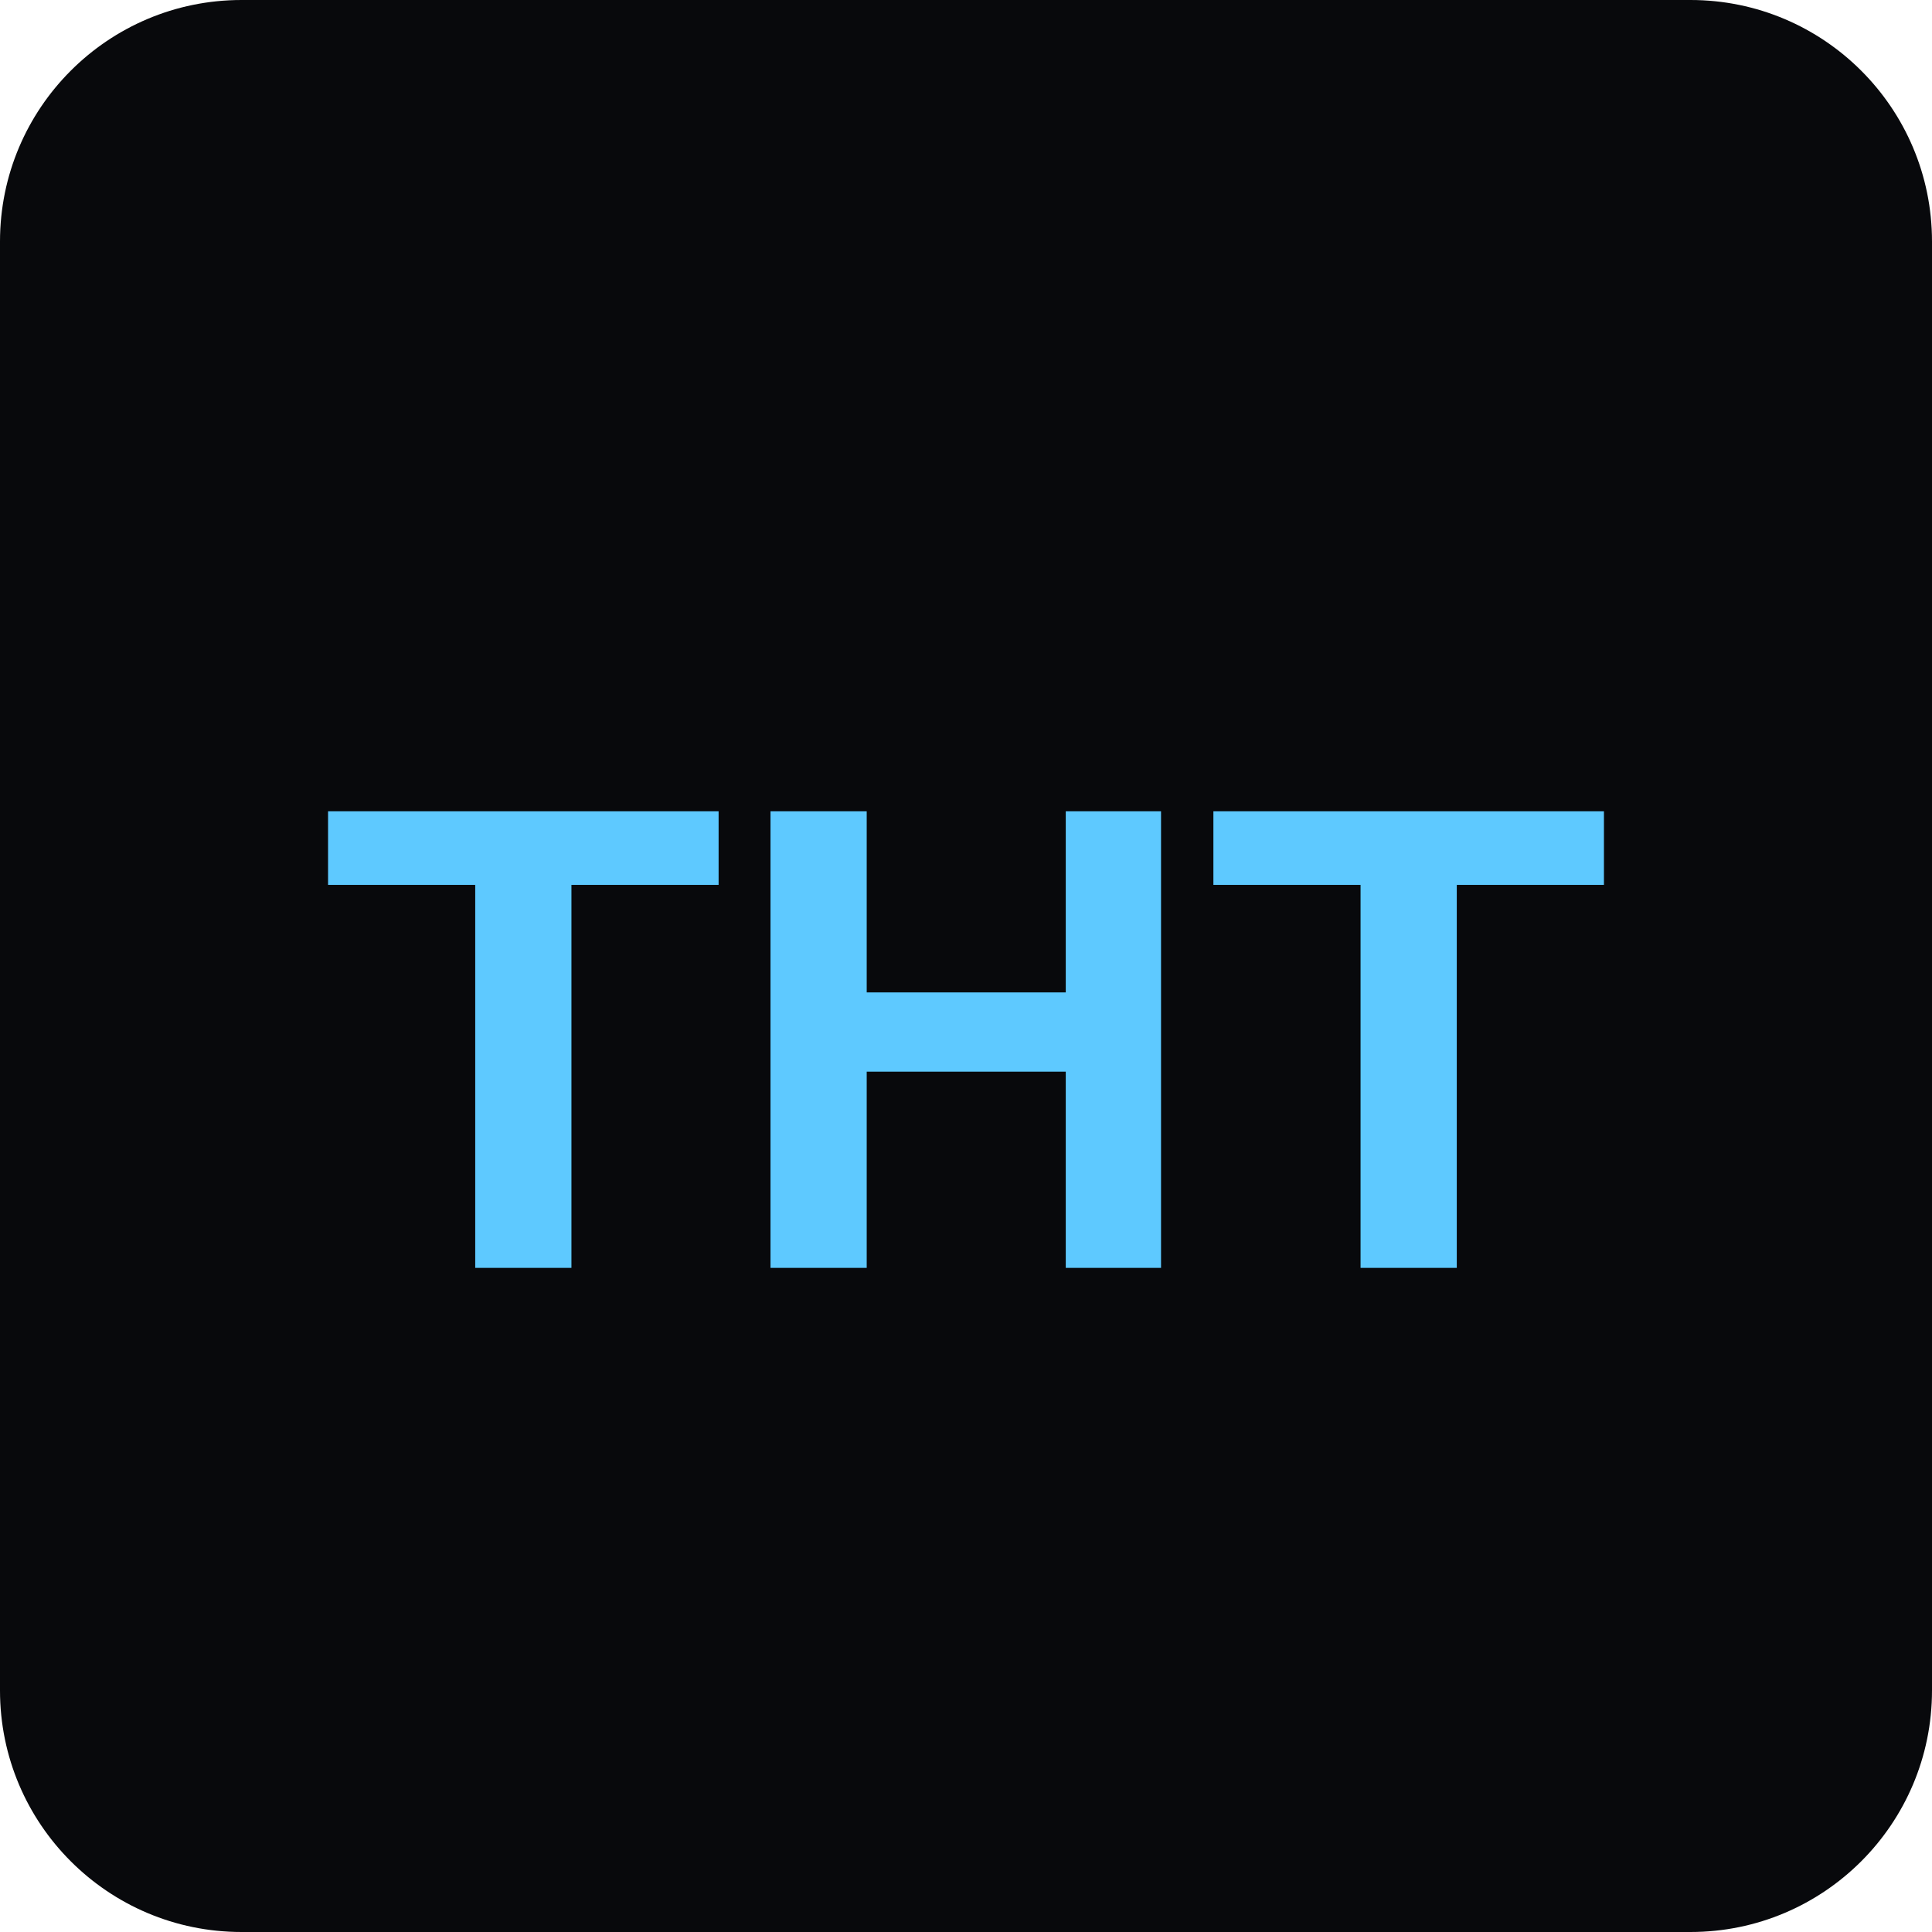
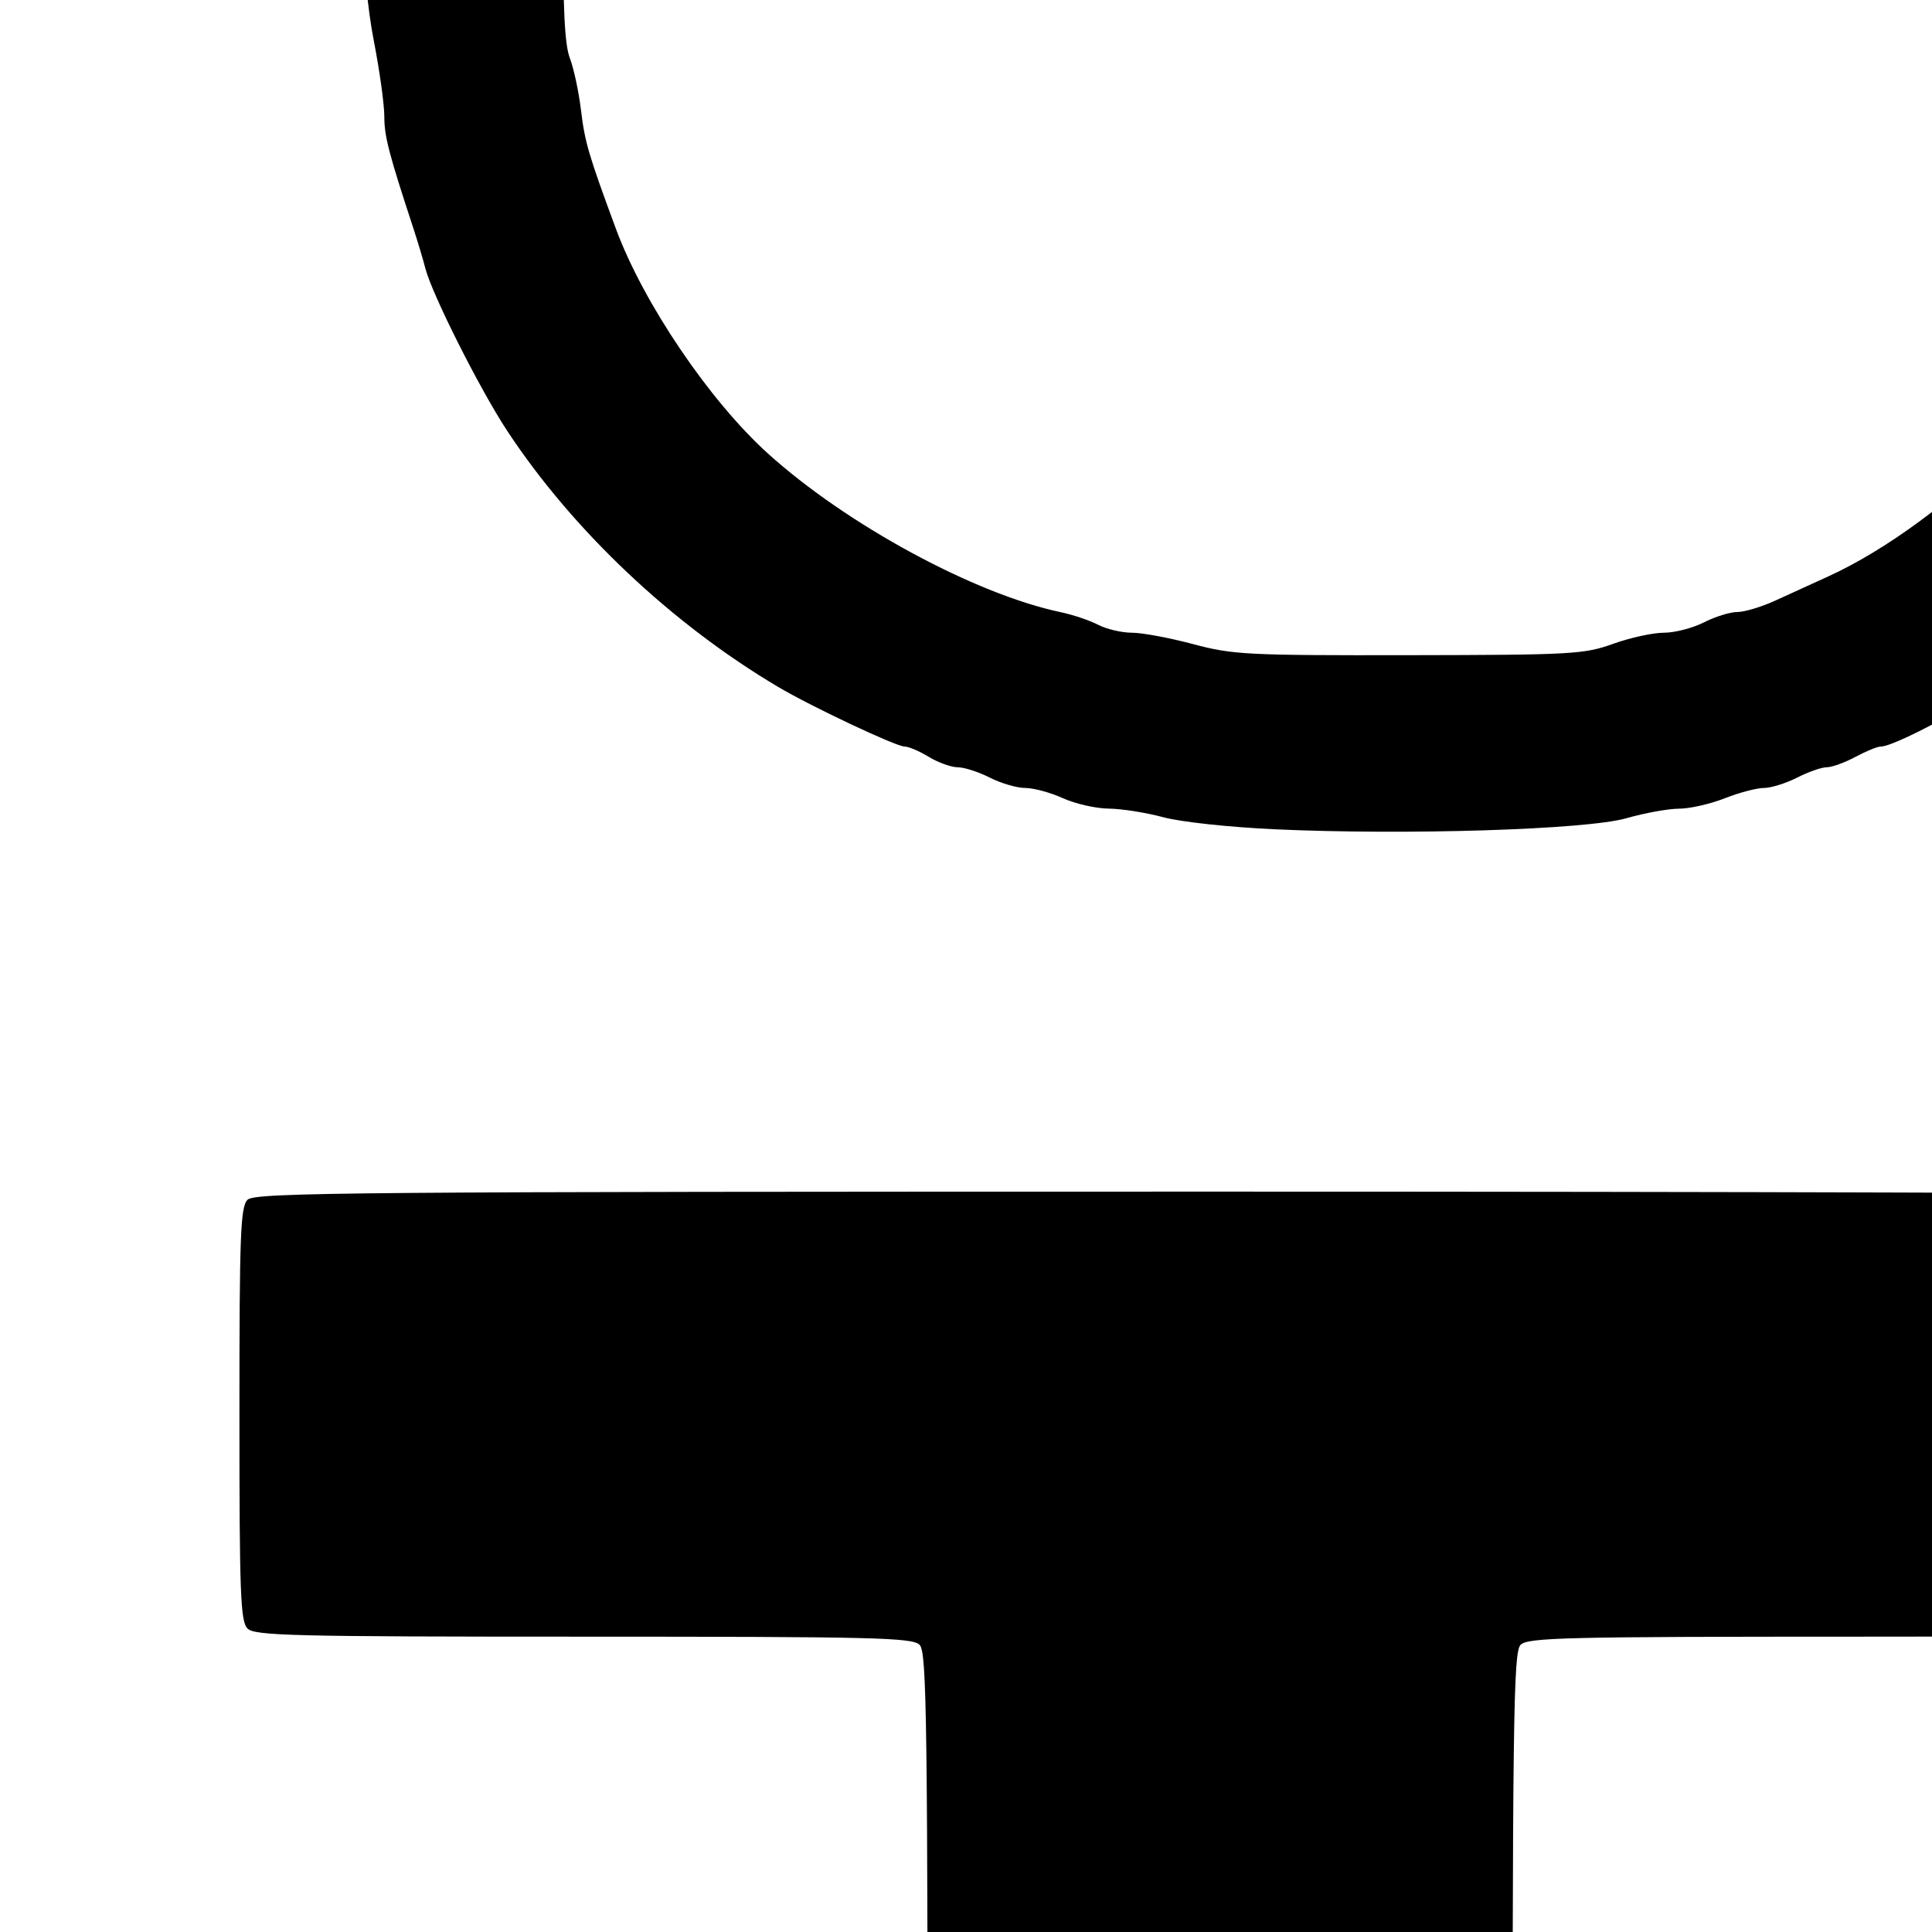
<svg xmlns="http://www.w3.org/2000/svg" viewBox="0 0 32 32">
-   <rect width="32" height="32" rx="4" fill="#08090c" />
-   <text x="16" y="21" font-family="Arial,sans-serif" font-size="11" font-weight="700" fill="#5ec9ff" text-anchor="middle">THT</text>
+   <g transform="translate(-2.2914 -21.1486) scale(0.085714)">
+     <path fill="#000000" fill-rule="evenodd" d="M208.22,807.44L206.00,805.89L206.00,686.01C206.00,578.37 205.84,565.98 204.43,564.57C203.03,563.18 195.76,563.00 139.50,563.00C83.24,563.00 75.97,562.82 74.57,561.43C73.20,560.05 73.00,554.90 73.00,520.00C73.00,485.10 73.20,479.95 74.57,478.57C75.99,477.15 94.42,477.00 262.49,477.00C364.98,477.00 449.55,477.27 450.42,477.61C451.83,478.15 452.00,482.82 452.00,520.00C452.00,557.18 451.83,561.85 450.42,562.39C449.55,562.73 420.33,563.00 385.49,563.00C329.23,563.00 321.97,563.18 320.57,564.57C319.16,565.98 319.00,578.37 319.00,686.00C319.00,793.63 318.84,806.02 317.43,807.43C316.04,808.82 309.73,809.00 263.15,809.00C217.07,809.00 210.17,808.80 208.22,807.44Z M530.57,807.43C529.16,806.01 529.00,789.68 529.00,642.63C529.00,517.01 529.28,479.12 530.20,478.20C531.93,476.47 640.07,476.47 641.80,478.20C642.71,479.11 643.00,493.36 643.00,536.20C643.00,591.67 643.05,593.05 645.00,595.00C646.97,596.97 648.33,597.00 732.94,597.00L818.89,597.00L820.44,594.78C821.81,592.83 822.00,585.57 822.00,535.98C822.00,493.31 822.29,479.11 823.20,478.20C824.95,476.45 1324.05,476.45 1325.80,478.20C1327.52,479.92 1327.52,560.08 1325.80,561.80C1324.89,562.71 1309.30,563.00 1261.73,563.00C1220.31,563.00 1198.21,563.35 1196.93,564.04C1195.04,565.05 1195.00,567.46 1195.00,685.46C1195.00,793.58 1194.84,806.02 1193.43,807.43C1192.04,808.82 1185.63,809.00 1138.00,809.00C1090.37,809.00 1083.96,808.82 1082.57,807.43C1081.16,806.02 1081.00,793.59 1081.00,685.63C1081.00,593.45 1080.72,565.12 1079.80,564.20C1078.89,563.29 1061.66,563.00 1008.37,563.00C945.86,563.00 937.97,563.17 936.57,564.57C935.16,565.98 935.00,578.37 935.00,686.00C935.00,794.43 934.85,806.01 933.40,807.45C931.97,808.88 926.16,809.02 877.87,808.78C831.21,808.54 823.80,808.30 822.98,807.00C822.41,806.10 822.02,782.18 822.02,747.20L822.00,688.91L819.53,686.44L817.06,683.97L732.06,684.23C647.92,684.50 647.03,684.52 645.01,686.55C642.99,688.56 642.96,689.49 642.95,747.26C642.94,798.74 642.75,806.11 641.40,807.46C640.05,808.81 633.16,809.00 586.00,809.00C538.37,809.00 531.96,808.82 530.57,807.43Z M273.00,406.98C264.17,406.57 254.92,405.57 251.50,404.65C248.20,403.76 243.47,403.01 241.00,402.99C238.53,402.97 234.54,402.07 232.14,400.98C229.74,399.89 226.46,399.00 224.85,399.00C223.24,399.00 220.16,398.10 218.00,397.00C215.84,395.90 213.05,395.00 211.79,395.00C210.53,394.99 208.03,394.09 206.23,393.00C204.43,391.90 202.32,391.00 201.55,391.00C199.89,391.00 183.46,383.25 177.06,379.45C156.49,367.25 137.40,349.19 124.75,330.00C119.47,321.98 110.21,303.60 108.92,298.56C108.49,296.88 107.47,293.48 106.66,291.00C101.86,276.40 101.00,273.09 101.00,269.29C101.00,266.97 100.10,260.44 99.00,254.79C96.32,240.97 96.32,223.07 99.00,209.00C100.10,203.23 101.00,196.93 100.99,195.00C100.98,193.08 101.84,188.80 102.90,185.50C103.95,182.20 105.27,177.70 105.82,175.50C108.96,162.95 116.45,147.15 126.44,132.00C132.13,123.37 153.07,102.18 163.50,94.48C171.37,88.68 191.20,77.00 193.20,77.00C193.91,76.99 195.97,76.09 197.77,75.00C199.57,73.90 201.61,73.00 202.29,73.00C202.97,73.00 205.21,72.10 207.26,71.00C209.31,69.90 212.23,69.00 213.75,68.99C215.26,68.99 217.85,68.09 219.50,67.00C221.15,65.91 224.17,65.01 226.21,65.01C228.26,65.00 232.21,64.10 235.00,63.00C237.81,61.89 242.43,61.00 245.35,61.00C248.26,61.00 253.98,60.11 258.07,59.02C264.71,57.26 268.81,57.05 296.50,57.04C320.90,57.04 328.99,57.37 334.50,58.59C338.35,59.45 344.43,60.54 348.00,61.01C351.57,61.49 356.30,62.56 358.50,63.40C360.70,64.23 363.98,64.93 365.79,64.96C367.60,64.98 370.84,65.90 373.00,67.00C375.16,68.10 377.56,69.00 378.34,69.00C380.88,69.00 404.10,79.85 414.48,85.89C428.30,93.93 445.29,108.25 454.36,119.50C465.37,133.17 466.40,134.82 464.99,136.51C463.47,138.34 437.90,150.87 434.15,151.62C431.66,152.12 430.89,151.60 427.72,147.34C419.56,136.37 417.03,133.31 412.87,129.39C406.76,123.63 396.59,116.00 389.50,111.86C381.42,107.14 363.15,99.01 360.58,98.98C359.43,98.97 356.54,98.07 354.14,96.98C351.74,95.89 347.88,95.00 345.55,95.00C343.22,95.00 338.70,94.10 335.50,93.00C330.19,91.17 327.08,91.00 299.37,91.00C276.80,91.00 267.20,91.37 261.78,92.46C257.78,93.26 251.80,94.35 248.50,94.88C245.20,95.40 238.68,97.02 234.00,98.48C229.32,99.94 223.70,101.53 221.50,102.03C217.77,102.86 209.22,106.79 206.64,108.85C206.01,109.35 204.46,110.07 203.19,110.46C197.60,112.18 178.88,126.21 170.92,134.65C161.59,144.55 147.00,166.24 147.00,170.22C147.00,170.94 146.10,173.21 145.00,175.26C143.90,177.31 142.98,180.01 142.97,181.25C142.95,182.49 142.06,185.30 141.00,187.50C139.94,189.70 139.05,193.36 139.03,195.62C139.02,197.89 138.24,201.72 137.30,204.12C135.88,207.77 135.59,212.33 135.55,231.50C135.51,248.58 135.85,255.40 136.86,258.00C137.60,259.93 138.57,264.43 139.00,268.00C139.75,274.25 140.47,276.67 145.77,291.00C151.07,305.30 163.81,324.13 175.08,334.33C190.28,348.09 215.09,361.54 231.74,365.04C234.07,365.53 237.31,366.62 238.94,367.47C240.57,368.31 243.51,369.00 245.48,369.00C247.44,369.00 252.75,369.99 257.28,371.20C264.99,373.25 267.58,373.39 299.00,373.34C330.64,373.29 332.83,373.16 338.47,371.14C341.75,369.96 346.15,369.00 348.26,369.00C350.36,369.00 353.84,368.10 356.00,367.00C358.16,365.90 361.05,365.00 362.43,365.00C363.82,365.00 367.10,364.02 369.72,362.82C372.35,361.61 376.98,359.50 380.00,358.13C391.06,353.09 404.22,343.43 414.50,332.82C420.00,327.15 425.95,320.36 427.73,317.75C430.30,313.97 431.54,313.00 433.78,313.00C437.00,313.00 463.96,326.17 465.17,328.34C467.30,332.14 442.65,359.88 428.56,369.55C414.00,379.54 393.46,391.00 390.13,391.00C389.50,391.00 387.31,391.90 385.26,393.00C383.21,394.10 380.72,395.00 379.72,395.00C378.73,395.00 376.16,395.90 374.00,397.00C371.84,398.10 368.95,399.00 367.58,399.00C366.20,399.00 362.79,399.90 360.00,401.00C357.21,402.10 353.25,403.00 351.21,403.00C349.17,403.00 344.57,403.83 341.00,404.85C333.27,407.06 298.41,408.15 273.00,406.98Z M695.50,406.99C687.25,406.59 677.80,405.54 674.50,404.65C671.20,403.76 666.60,403.02 664.29,403.02C661.97,403.01 657.79,402.10 655.00,401.00C652.21,399.90 648.57,399.00 646.92,399.00C645.27,399.00 642.16,398.10 640.00,397.00C637.84,395.90 635.36,395.00 634.48,395.00C629.85,395.00 596.24,378.97 590.50,374.03C589.40,373.08 585.45,370.16 581.71,367.54C571.56,360.41 556.34,344.57 548.84,333.34C539.36,319.13 529.00,298.08 529.00,293.02C529.00,291.87 528.10,289.16 527.00,287.00C525.90,284.84 525.00,281.49 525.00,279.54C525.00,277.60 524.02,273.19 522.82,269.75C520.74,263.82 520.64,261.90 520.69,232.00C520.75,202.51 520.89,200.12 522.88,194.59C524.05,191.34 525.00,187.23 525.00,185.45C525.00,183.67 525.89,180.26 526.98,177.86C528.07,175.46 528.97,172.50 528.98,171.28C529.03,166.39 544.10,135.96 549.42,130.00C550.65,128.62 553.28,125.22 555.27,122.44C557.26,119.66 562.63,113.80 567.20,109.43C582.26,95.01 595.86,85.88 614.51,77.65C620.55,74.98 627.42,71.94 629.78,70.90C632.13,69.85 634.89,69.00 635.92,69.00C636.94,69.00 639.74,68.11 642.14,67.02C644.54,65.93 647.87,65.03 649.53,65.02C651.20,65.01 655.13,64.10 658.26,63.00C661.39,61.90 665.87,60.99 668.23,60.99C670.58,60.98 675.42,60.26 679.00,59.40C684.28,58.12 692.21,57.82 721.22,57.81C744.20,57.79 758.64,58.19 761.72,58.91C764.35,59.53 770.55,60.68 775.50,61.48C787.83,63.47 799.90,66.44 803.50,68.38C805.15,69.26 807.39,69.99 808.48,69.99C810.36,70.00 815.96,71.99 826.00,76.22C834.54,79.82 846.52,86.30 853.00,90.81C856.58,93.31 861.49,96.70 863.91,98.35C874.36,105.47 890.61,123.79 900.16,139.20C904.15,145.64 911.00,159.68 911.00,161.42C911.00,162.26 911.90,164.43 913.00,166.23C914.09,168.03 914.99,170.50 915.00,171.71C915.00,172.93 915.90,176.21 917.00,179.00C918.10,181.79 919.01,185.29 919.01,186.79C919.02,188.28 919.95,192.43 921.07,196.00C922.94,201.95 923.12,205.05 923.11,232.50C923.11,260.17 922.95,262.96 921.05,268.41C919.92,271.66 918.99,275.93 918.98,277.91C918.97,279.88 918.07,283.46 916.98,285.86C915.89,288.26 915.00,291.12 915.00,292.23C915.00,294.46 906.44,314.54 903.16,320.00C902.00,321.93 900.38,324.70 899.55,326.16C895.70,332.95 886.18,345.22 879.19,352.40C865.27,366.69 845.07,380.27 824.50,389.13C820.65,390.79 816.08,392.79 814.35,393.58C812.62,394.36 810.37,395.02 809.35,395.03C808.33,395.05 805.70,395.94 803.50,397.00C801.30,398.06 798.15,398.95 796.50,398.97C794.85,398.99 791.13,399.90 788.24,401.00C785.35,402.10 781.15,403.00 778.91,403.00C776.67,403.00 771.38,403.86 767.17,404.91C761.02,406.44 754.64,406.90 735.00,407.27C721.52,407.51 703.75,407.39 695.50,406.99Z M2506.50,406.98C2496.61,406.54 2488.41,405.64 2485.03,404.63C2482.02,403.73 2477.65,403.00 2475.32,403.00C2472.98,403.00 2468.79,402.10 2466.00,401.00C2463.21,399.90 2459.37,399.00 2457.46,399.00C2455.55,399.00 2452.31,398.10 2450.26,397.00C2448.21,395.90 2445.49,395.00 2444.22,395.00C2442.94,395.00 2440.63,394.34 2439.07,393.54C2437.51,392.73 2434.27,391.34 2431.87,390.45C2422.92,387.13 2421.31,386.38 2413.00,381.69C2399.66,374.17 2395.10,371.08 2384.45,362.32C2367.49,348.37 2351.87,327.58 2343.50,307.83C2342.03,304.35 2339.96,299.58 2338.91,297.22C2337.86,294.87 2337.00,291.82 2337.00,290.43C2337.00,289.05 2336.10,286.16 2335.00,284.00C2333.90,281.83 2333.00,278.11 2333.00,275.67C2333.00,273.24 2332.10,268.44 2331.00,265.00C2329.21,259.38 2329.00,255.99 2329.00,232.00C2329.00,208.01 2329.21,204.62 2331.00,199.00C2332.10,195.56 2333.01,190.89 2333.02,188.62C2333.03,186.35 2333.93,182.54 2335.02,180.14C2336.11,177.74 2337.00,174.90 2337.00,173.83C2337.00,172.75 2338.15,169.32 2339.55,166.19C2340.96,163.06 2342.69,159.15 2343.40,157.50C2345.61,152.40 2351.03,141.73 2353.83,136.96C2357.31,131.02 2370.57,114.63 2376.13,109.37C2393.13,93.29 2416.02,79.39 2439.00,71.20C2442.03,70.12 2446.07,68.68 2448.00,68.00C2449.93,67.32 2453.75,66.31 2456.50,65.77C2459.25,65.22 2463.38,64.13 2465.67,63.34C2467.97,62.54 2473.82,61.47 2478.67,60.95C2483.53,60.43 2489.97,59.34 2493.00,58.52C2497.34,57.34 2505.29,57.02 2530.69,57.01C2559.41,57.00 2563.77,57.21 2571.19,58.99C2575.76,60.09 2581.32,60.99 2583.53,60.99C2585.75,61.00 2590.13,61.90 2593.26,63.00C2596.39,64.10 2600.33,65.00 2602.01,65.00C2603.70,65.00 2606.84,65.90 2609.00,67.00C2611.16,68.10 2613.83,69.00 2614.93,69.00C2616.04,69.00 2618.87,69.86 2621.22,70.91C2623.58,71.96 2630.00,74.74 2635.50,77.09C2641.00,79.44 2646.18,81.93 2647.00,82.61C2647.83,83.30 2649.63,84.34 2651.00,84.93C2654.03,86.22 2664.09,92.71 2673.54,99.48C2681.59,105.25 2698.00,121.73 2698.00,124.05C2698.00,124.92 2695.19,127.51 2691.75,129.80C2688.31,132.10 2683.25,135.56 2680.50,137.51C2672.30,143.31 2669.56,144.99 2668.31,145.00C2667.66,145.00 2663.61,141.50 2659.31,137.22C2655.01,132.94 2648.23,126.84 2644.24,123.66C2636.87,117.81 2620.56,107.90 2616.00,106.50C2614.62,106.08 2612.61,105.12 2611.53,104.37C2610.44,103.61 2608.64,103.00 2607.53,102.99C2606.41,102.99 2604.15,102.09 2602.50,101.00C2600.85,99.91 2598.31,99.01 2596.86,99.01C2595.41,99.00 2592.26,98.11 2589.86,97.02C2587.46,95.93 2583.45,95.03 2580.94,95.02C2578.44,95.01 2573.63,94.07 2570.26,92.93C2564.42,90.96 2562.45,90.88 2529.81,91.26C2501.11,91.59 2494.70,91.93 2490.59,93.33C2487.89,94.25 2483.39,95.02 2480.59,95.03C2477.67,95.05 2473.79,95.89 2471.50,97.00C2469.30,98.06 2466.31,98.95 2464.86,98.97C2463.41,98.98 2460.26,99.89 2457.86,100.98C2455.46,102.07 2452.64,102.97 2451.59,102.98C2448.51,103.01 2431.24,111.83 2421.50,118.34C2406.21,128.56 2397.27,137.42 2387.72,151.80C2383.37,158.35 2375.00,175.30 2375.00,177.56C2375.00,178.39 2374.10,180.84 2373.00,183.00C2371.90,185.16 2370.99,188.18 2370.99,189.71C2370.98,191.24 2370.08,195.35 2368.99,198.84C2367.21,204.51 2367.00,208.03 2367.00,232.27C2367.00,256.03 2367.24,260.17 2368.92,265.93C2369.97,269.54 2371.27,274.30 2371.81,276.50C2373.19,282.17 2377.81,294.77 2380.21,299.39C2389.91,318.07 2402.71,333.00 2418.00,343.48C2427.69,350.12 2448.27,361.00 2451.15,361.00C2452.21,361.00 2454.84,361.90 2457.00,363.00C2459.16,364.10 2462.31,365.00 2464.01,365.00C2465.71,365.00 2468.54,365.77 2470.30,366.71C2472.06,367.65 2476.20,368.71 2479.50,369.08C2482.80,369.45 2488.88,370.53 2493.00,371.48C2499.37,372.95 2505.91,373.21 2536.50,373.21C2570.30,373.21 2572.90,373.08 2579.00,371.12C2582.57,369.97 2587.53,369.01 2590.00,368.99C2592.47,368.97 2596.46,368.07 2598.86,366.98C2601.26,365.89 2604.46,365.00 2605.98,365.00C2611.26,365.00 2635.77,353.56 2648.16,345.31C2656.84,339.54 2670.25,326.16 2676.29,317.27C2682.22,308.51 2683.13,303.88 2682.87,283.50C2682.66,267.63 2681.92,263.56 2678.96,261.98C2677.82,261.37 2650.01,261.00 2604.62,261.00L2532.11,261.00L2530.56,258.78C2528.28,255.53 2528.30,231.85 2530.57,229.57C2531.98,228.17 2541.88,228.00 2624.54,228.00C2714.86,228.00 2716.95,228.04 2717.96,229.93C2718.63,231.18 2719.00,247.23 2719.00,275.18L2718.99,318.50L2715.52,324.26C2709.58,334.11 2704.64,340.10 2692.84,351.75C2679.93,364.50 2665.36,374.88 2649.00,382.97C2643.22,385.83 2637.31,388.80 2635.85,389.58C2634.39,390.36 2632.14,391.00 2630.85,391.00C2629.56,391.01 2627.03,391.91 2625.23,393.00C2623.43,394.10 2621.04,395.00 2619.94,395.00C2618.83,395.00 2616.16,395.90 2614.00,397.00C2611.84,398.10 2608.50,399.00 2606.58,399.00C2604.65,399.00 2600.79,399.90 2598.00,401.00C2595.21,402.10 2591.26,403.00 2589.21,403.01C2587.17,403.01 2581.90,403.86 2577.50,404.89C2568.06,407.11 2532.71,408.15 2506.50,406.98Z M1014.04,397.07C1012.88,394.92 1012.71,81.66 1013.85,72.00L1014.50,66.50L1034.42,66.23L1054.34,65.96L1059.27,71.23C1061.99,74.13 1066.52,79.47 1069.35,83.10C1072.18,86.73 1078.01,93.93 1082.31,99.10C1086.60,104.27 1093.58,112.74 1097.81,117.91C1102.04,123.09 1110.00,132.80 1115.50,139.49C1121.00,146.19 1130.00,157.19 1135.50,163.95C1151.48,183.58 1162.65,197.12 1167.31,202.50C1169.70,205.25 1174.07,210.65 1177.02,214.50C1179.98,218.35 1184.89,224.38 1187.95,227.89C1191.00,231.41 1195.75,237.11 1198.50,240.56C1213.06,258.85 1219.45,266.62 1220.84,267.75C1223.36,269.79 1226.92,269.18 1229.66,266.25C1232.47,263.25 1248.33,243.96 1256.82,233.23C1259.75,229.53 1264.31,224.03 1266.96,221.00C1269.61,217.97 1274.37,212.12 1277.54,208.00C1280.72,203.88 1284.80,198.93 1286.61,197.00C1288.42,195.07 1292.28,190.48 1295.20,186.79C1298.11,183.10 1305.90,173.51 1312.50,165.46C1319.10,157.42 1326.75,148.00 1329.50,144.53C1332.25,141.06 1337.01,135.36 1340.07,131.86C1343.14,128.36 1347.84,122.58 1350.52,119.00C1353.20,115.42 1357.55,110.03 1360.20,107.00C1367.38,98.80 1380.97,82.31 1386.18,75.50C1393.85,65.44 1391.99,66.08 1413.93,65.96C1429.02,65.87 1433.47,66.14 1434.13,67.17C1434.59,67.90 1434.98,142.32 1434.98,232.55C1435.00,358.83 1434.72,396.88 1433.80,397.80C1432.12,399.48 1399.88,399.48 1398.20,397.80C1397.28,396.88 1397.00,365.00 1397.00,260.42C1397.00,105.25 1397.73,117.09 1388.80,127.02C1386.09,130.03 1379.64,137.68 1374.47,144.00C1369.29,150.32 1361.67,159.55 1357.51,164.50C1353.36,169.45 1345.59,178.90 1340.23,185.49C1334.88,192.09 1329.75,198.24 1328.83,199.16C1327.91,200.08 1322.74,206.31 1317.33,213.00C1302.94,230.80 1284.12,253.63 1276.23,262.86C1272.20,267.57 1261.65,280.37 1243.53,302.50C1227.26,322.37 1225.74,324.00 1223.50,323.98C1222.27,323.97 1219.38,321.41 1216.00,317.34C1206.18,305.53 1189.07,284.65 1184.23,278.56C1181.63,275.29 1176.80,269.51 1173.50,265.71C1170.20,261.92 1164.80,255.50 1161.50,251.45C1158.20,247.40 1151.13,238.78 1145.78,232.29C1140.43,225.81 1130.87,214.20 1124.52,206.50C1106.63,184.78 1094.15,169.67 1086.50,160.46C1082.65,155.82 1074.17,145.49 1067.66,137.51C1056.15,123.40 1053.85,121.55 1051.20,124.20C1050.28,125.12 1050.00,157.00 1050.00,261.59C1050.00,384.86 1049.85,397.84 1048.42,398.39C1047.55,398.73 1039.69,399.00 1030.95,399.00C1016.27,399.00 1014.99,398.85 1014.04,397.07Z M1550.04,397.07C1548.78,394.72 1548.59,69.19 1549.84,67.22C1550.50,66.19 1573.37,65.94 1666.84,65.98C1765.59,66.02 1784.08,66.25 1790.08,67.52C1793.96,68.33 1799.91,69.00 1803.30,69.00C1806.92,69.00 1811.53,69.78 1814.48,70.90C1817.24,71.94 1821.30,73.25 1823.50,73.81C1828.46,75.06 1835.94,77.70 1838.18,78.97C1839.11,79.50 1843.16,81.60 1847.18,83.64C1863.90,92.11 1880.07,108.65 1887.85,125.25C1894.67,139.80 1895.00,140.73 1895.00,145.19C1895.00,147.60 1895.90,152.13 1897.00,155.26C1899.75,163.08 1899.75,177.42 1897.01,186.16C1895.92,189.65 1895.02,194.36 1895.01,196.63C1895.01,198.90 1893.84,203.40 1892.41,206.63C1890.99,209.86 1889.24,213.85 1888.52,215.50C1885.38,222.69 1884.36,224.38 1878.10,232.68C1873.76,238.45 1868.76,243.58 1863.50,247.66C1855.24,254.07 1831.05,267.00 1827.33,267.00C1826.17,267.00 1823.26,267.89 1820.86,268.98C1818.46,270.07 1814.89,270.97 1812.93,270.98C1810.97,270.99 1806.02,271.89 1801.93,272.98C1794.76,274.88 1790.88,274.95 1691.81,274.98L1589.11,275.00L1587.56,277.22C1586.19,279.17 1586.00,286.68 1586.00,338.62C1586.00,391.65 1585.84,397.85 1584.42,398.39C1583.55,398.73 1575.69,399.00 1566.95,399.00C1552.27,399.00 1550.99,398.85 1550.04,397.07Z M1897.18,397.72C1896.40,396.77 1897.18,394.62 1900.17,389.47C1902.40,385.64 1904.62,381.48 1905.10,380.23C1905.58,378.98 1907.54,375.49 1909.47,372.49C1911.39,369.48 1914.47,363.98 1916.31,360.26C1918.14,356.54 1923.48,346.75 1928.17,338.50C1932.86,330.25 1938.84,319.45 1941.47,314.50C1946.35,305.31 1949.12,300.27 1953.44,292.75C1954.78,290.41 1957.76,284.90 1960.07,280.50C1962.37,276.10 1967.95,265.98 1972.47,258.00C1976.99,250.03 1982.84,239.45 1985.47,234.50C1988.10,229.55 1991.25,223.70 1992.48,221.50C1995.56,215.98 2000.60,206.74 2004.77,199.00C2006.70,195.43 2011.21,187.32 2014.80,181.00C2018.38,174.68 2023.88,164.78 2027.01,159.00C2032.43,149.02 2036.59,141.40 2041.49,132.50C2042.70,130.30 2046.50,123.33 2049.93,117.00C2053.37,110.67 2059.46,99.65 2063.46,92.50C2067.47,85.35 2072.41,76.45 2074.43,72.73L2078.12,65.96L2099.29,66.23L2120.45,66.50L2129.58,82.56C2134.61,91.40 2140.52,101.97 2142.72,106.06C2144.92,110.15 2148.07,115.97 2149.73,119.00C2151.38,122.03 2154.08,126.97 2155.72,130.00C2157.37,133.03 2162.32,142.03 2166.72,150.00C2187.45,187.55 2191.47,194.84 2194.00,199.50C2195.50,202.25 2197.76,206.30 2199.01,208.50C2200.27,210.70 2203.56,216.78 2206.32,222.00C2209.08,227.22 2213.06,234.36 2215.17,237.85C2217.27,241.35 2219.00,244.40 2219.00,244.64C2219.00,244.87 2220.96,248.54 2223.36,252.78C2225.76,257.03 2229.30,263.43 2231.22,267.00C2235.45,274.83 2240.49,284.06 2243.52,289.50C2244.75,291.70 2247.90,297.55 2250.53,302.50C2253.16,307.45 2259.74,319.31 2265.16,328.86C2270.57,338.41 2275.00,346.42 2275.00,346.66C2275.00,346.91 2277.51,351.45 2280.57,356.76C2283.64,362.06 2286.78,367.78 2287.55,369.45C2288.33,371.13 2289.42,373.18 2289.98,374.00C2293.32,378.94 2301.97,396.65 2301.55,397.72C2301.18,398.70 2296.59,399.00 2282.04,399.00L2263.03,399.00L2260.62,395.20C2259.30,393.10 2256.60,388.27 2254.63,384.45C2252.65,380.63 2249.22,374.35 2247.02,370.50C2244.81,366.65 2242.10,361.70 2240.99,359.50C2239.89,357.30 2237.94,353.70 2236.67,351.50C2235.39,349.30 2232.41,343.90 2230.05,339.50C2227.69,335.10 2224.16,328.57 2222.21,325.00C2220.26,321.43 2217.82,316.79 2216.79,314.71C2215.76,312.62 2213.47,310.04 2211.71,308.96C2208.57,307.05 2206.00,307.01 2099.50,307.10C2039.55,307.16 1989.39,307.51 1988.04,307.88C1984.79,308.79 1980.57,314.86 1972.67,330.00C1969.08,336.88 1964.99,344.52 1963.58,347.00C1962.17,349.48 1960.11,353.30 1959.00,355.50C1957.89,357.70 1955.94,361.30 1954.67,363.50C1949.61,372.25 1939.00,392.17 1939.00,392.93C1939.00,393.37 1937.81,394.91 1936.36,396.36L1933.73,399.00L1915.99,399.00C1902.78,399.00 1897.97,398.67 1897.18,397.72Z M2809.03,397.05C2807.40,394.02 2808.10,68.50 2809.73,66.87C2811.42,65.18 2840.07,64.40 2845.61,65.89C2849.20,66.86 2856.16,73.56 2900.57,118.75C2960.98,180.24 3038.21,258.09 3086.00,305.69C3111.26,330.85 3121.04,339.98 3122.50,339.78C3124.49,339.50 3124.50,338.55 3125.00,203.11C3125.50,67.82 3125.52,66.72 3127.50,66.11C3128.60,65.78 3135.93,65.50 3143.78,65.50C3155.39,65.50 3158.25,65.78 3159.02,67.00C3159.61,67.93 3159.98,130.87 3159.98,233.14C3160.00,382.36 3159.85,397.84 3158.42,398.39C3157.55,398.73 3150.55,399.00 3142.88,399.00L3128.91,399.00L3123.83,394.25C3121.04,391.64 3088.11,358.45 3050.66,320.50C3013.21,282.55 2952.48,221.24 2915.70,184.25C2848.16,116.33 2845.43,113.84 2843.61,118.58C2843.27,119.45 2843.00,182.36 2843.00,258.38C2843.00,364.55 2842.72,396.88 2841.80,397.80C2840.97,398.63 2835.87,399.00 2825.34,399.00C2811.22,399.00 2809.99,398.85 2809.03,397.05Z M3274.25,398.34C3272.46,397.61 3272.41,67.99 3274.20,66.20C3275.89,64.51 3312.11,64.51 3313.80,66.20C3315.55,67.95 3315.55,396.05 3313.80,397.80C3312.95,398.65 3307.24,398.98 3294.05,398.92C3283.85,398.88 3274.94,398.62 3274.25,398.34Z M3428.20,397.80C3427.28,396.88 3427.00,358.78 3427.00,232.42C3427.00,93.24 3427.21,68.07 3428.39,67.09C3429.44,66.22 3469.22,65.90 3585.49,65.81C3718.47,65.70 3741.31,65.89 3742.08,67.09C3743.50,69.34 3743.22,95.32 3741.75,97.30C3740.59,98.87 3730.65,99.01 3603.66,99.24L3466.82,99.50L3464.91,101.86C3463.08,104.12 3463.00,106.52 3463.00,156.61C3463.00,207.67 3463.05,209.05 3465.00,211.00C3466.98,212.98 3468.33,213.00 3581.57,213.00C3658.63,213.00 3696.76,213.34 3698.07,214.04C3699.84,214.99 3700.00,216.26 3700.00,229.84C3700.00,239.99 3699.62,244.98 3698.80,245.80C3697.88,246.72 3670.57,247.00 3581.95,247.00C3470.57,247.00 3466.25,247.07 3464.63,248.86C3463.09,250.56 3462.97,255.42 3463.23,306.44C3463.49,360.28 3463.57,362.21 3465.44,363.58C3467.10,364.79 3487.88,365.00 3605.99,365.00C3712.46,365.00 3744.88,365.28 3745.80,366.20C3746.63,367.03 3747.00,372.11 3747.00,382.59C3747.00,395.52 3746.76,397.88 3745.42,398.39C3744.55,398.73 3673.09,399.00 3586.62,399.00C3465.67,399.00 3429.12,398.72 3428.20,397.80Z M746.50,373.01C754.20,372.48 762.71,371.37 765.41,370.53C768.11,369.69 772.07,369.00 774.21,369.00C776.35,369.00 779.43,368.31 781.06,367.47C782.69,366.62 785.93,365.53 788.26,365.04C800.05,362.56 820.79,352.82 833.46,343.80C849.87,332.13 865.18,314.17 872.51,298.00C873.39,296.07 874.72,293.15 875.47,291.50C878.79,284.25 881.00,277.95 881.00,275.72C881.00,274.40 881.83,270.88 882.85,267.91C884.41,263.33 886.12,246.59 886.31,234.00C886.46,223.73 884.58,202.49 883.02,197.00C882.01,193.43 880.73,188.70 880.18,186.50C876.40,171.36 864.22,149.78 852.03,136.61C846.47,130.60 836.57,122.61 827.40,116.72C815.54,109.11 792.41,99.07 786.50,98.97C785.40,98.95 782.70,98.06 780.50,97.00C778.30,95.94 774.44,95.05 771.93,95.03C769.42,95.02 764.02,94.11 759.93,93.02C753.31,91.26 749.16,91.04 722.00,91.02C694.45,91.00 690.82,91.19 684.50,93.00C680.65,94.10 675.14,95.00 672.25,95.00C668.90,95.00 665.64,95.73 663.26,97.00C661.21,98.10 658.27,99.00 656.72,99.00C655.18,99.00 652.16,99.90 650.00,101.00C647.84,102.10 645.14,103.00 643.99,103.00C641.99,103.00 629.46,108.83 622.00,113.23C605.38,123.02 591.39,135.39 582.03,148.55C574.98,158.45 574.11,160.01 568.57,172.50C567.84,174.15 566.28,177.65 565.12,180.28C563.95,182.90 563.00,186.18 563.00,187.56C563.00,188.94 562.28,191.74 561.39,193.78C556.66,204.69 556.48,252.98 561.10,270.00C563.02,277.07 563.68,279.18 566.24,286.50C573.04,305.93 592.51,332.05 607.50,341.82C609.70,343.26 612.68,345.39 614.13,346.55C619.84,351.15 646.31,363.04 655.00,364.91C656.92,365.32 659.94,366.41 661.70,367.33C663.46,368.25 666.88,369.00 669.29,369.00C671.71,369.00 675.89,369.72 678.59,370.59C687.36,373.43 722.09,374.66 746.50,373.01Z M2189.45,275.38C2193.35,273.88 2193.24,271.28 2188.91,263.24C2186.61,258.98 2181.15,248.75 2176.77,240.50C2172.38,232.25 2168.44,225.05 2168.00,224.50C2167.07,223.32 2163.65,217.03 2152.50,196.00C2147.98,187.47 2142.86,178.10 2141.12,175.18C2139.39,172.25 2137.31,168.42 2136.50,166.68C2135.70,164.93 2134.59,162.82 2134.03,162.00C2133.47,161.18 2130.38,155.55 2127.16,149.50C2123.93,143.45 2119.82,135.80 2118.01,132.50C2116.21,129.20 2113.39,124.03 2111.75,121.00C2103.63,106.00 2100.80,102.00 2098.34,102.00C2096.91,102.00 2094.25,105.89 2088.79,116.00C2080.20,131.88 2078.64,134.73 2076.51,138.50C2075.26,140.70 2072.23,146.32 2069.76,151.00C2062.41,164.95 2057.80,173.44 2056.97,174.50C2056.54,175.05 2052.39,182.70 2047.74,191.50C2036.79,212.22 2032.97,219.27 2032.01,220.50C2031.58,221.05 2028.20,227.35 2024.49,234.50C2020.78,241.65 2017.41,247.95 2017.00,248.50C2016.27,249.48 2010.07,260.78 2007.27,266.24C2005.35,269.99 2006.00,273.20 2009.00,274.71C2010.95,275.70 2030.76,275.97 2099.67,275.99C2148.16,275.99 2188.56,275.72 2189.45,275.38Z M1799.00,239.00C1801.79,237.90 1805.66,237.00 1807.59,237.00C1809.52,237.00 1812.77,236.15 1814.80,235.12C1816.84,234.09 1822.04,231.53 1826.37,229.43C1836.99,224.28 1849.72,211.78 1854.04,202.25C1855.67,198.66 1857.00,194.98 1857.00,194.08C1857.00,193.17 1857.90,189.87 1859.00,186.74C1860.51,182.44 1861.00,178.49 1861.00,170.56C1861.00,162.43 1860.55,158.93 1859.00,155.00C1857.90,152.21 1857.00,148.80 1857.00,147.43C1857.00,140.12 1844.78,123.66 1834.23,116.74C1826.97,111.99 1816.76,107.02 1814.13,106.97C1813.23,106.95 1810.70,106.06 1808.50,105.00C1806.21,103.89 1802.33,103.05 1799.41,103.03C1796.61,103.02 1792.11,102.23 1789.41,101.29C1784.93,99.73 1775.91,99.55 1687.49,99.25C1603.78,98.97 1590.21,99.13 1588.49,100.38C1586.54,101.81 1586.49,103.25 1586.23,169.57C1585.98,231.76 1586.10,237.45 1587.63,239.15C1589.24,240.93 1593.31,241.00 1691.62,241.00C1791.57,241.00 1794.04,240.95 1799.00,239.00Z" />
+   </g>
</svg>
